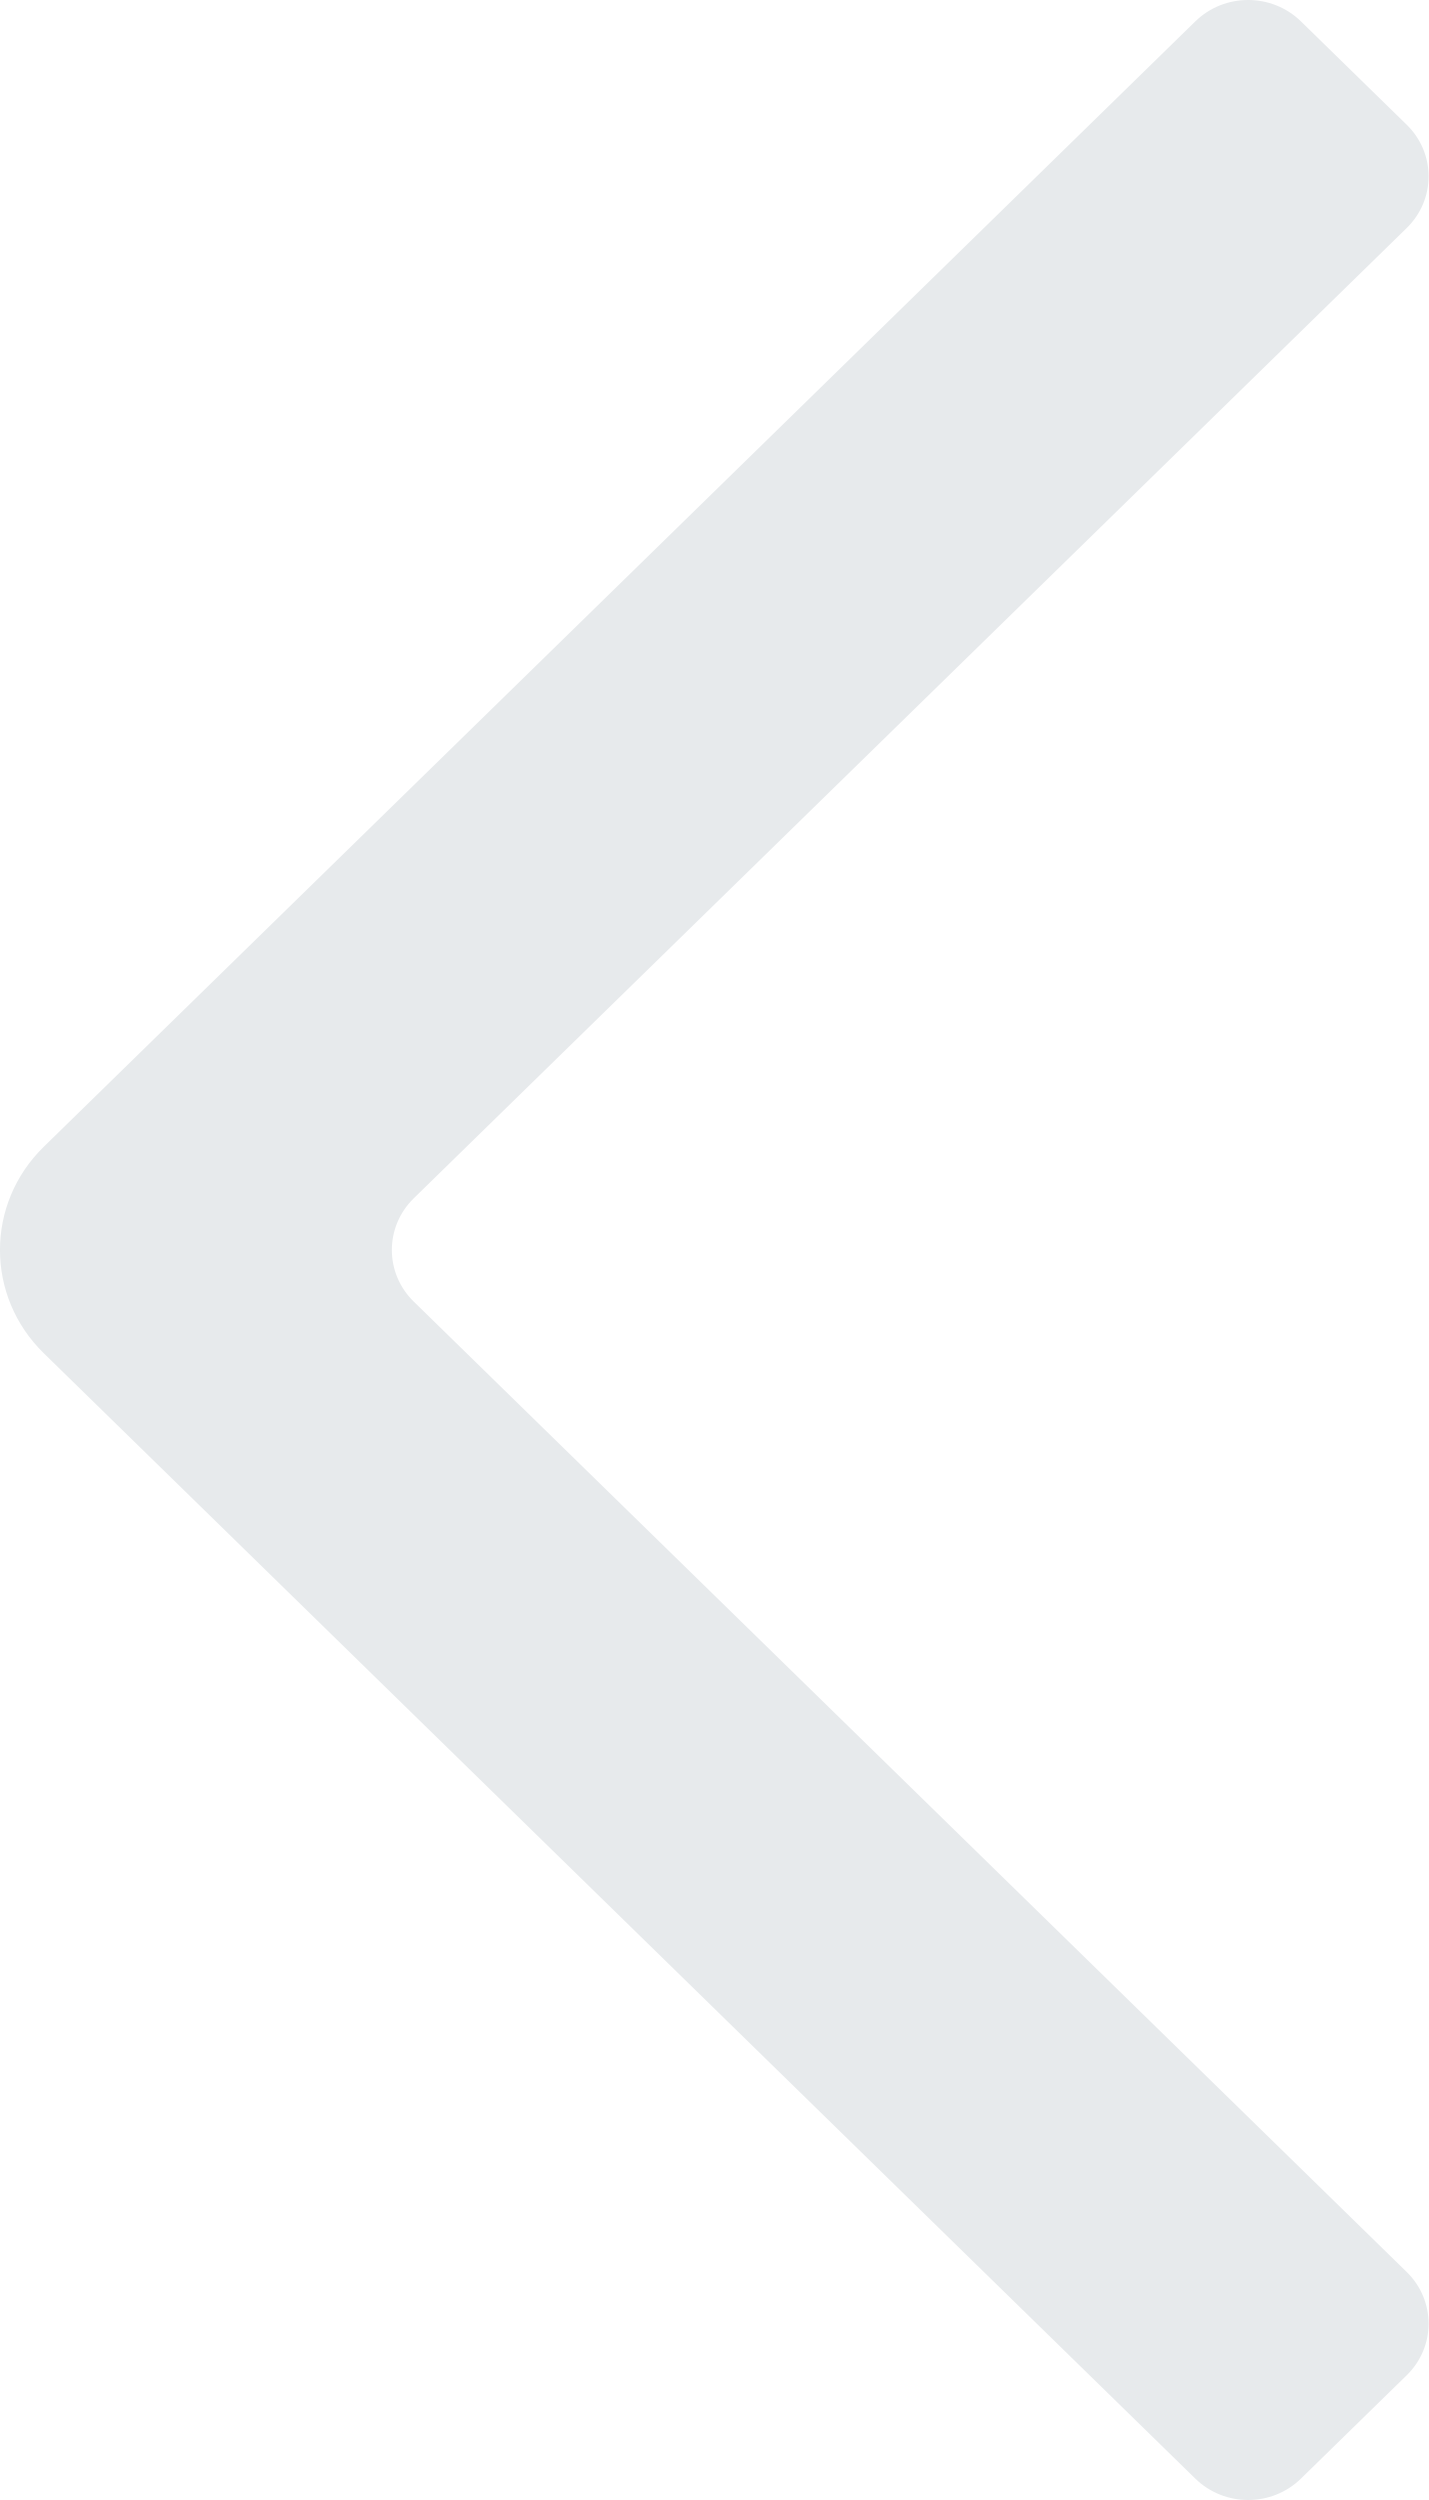
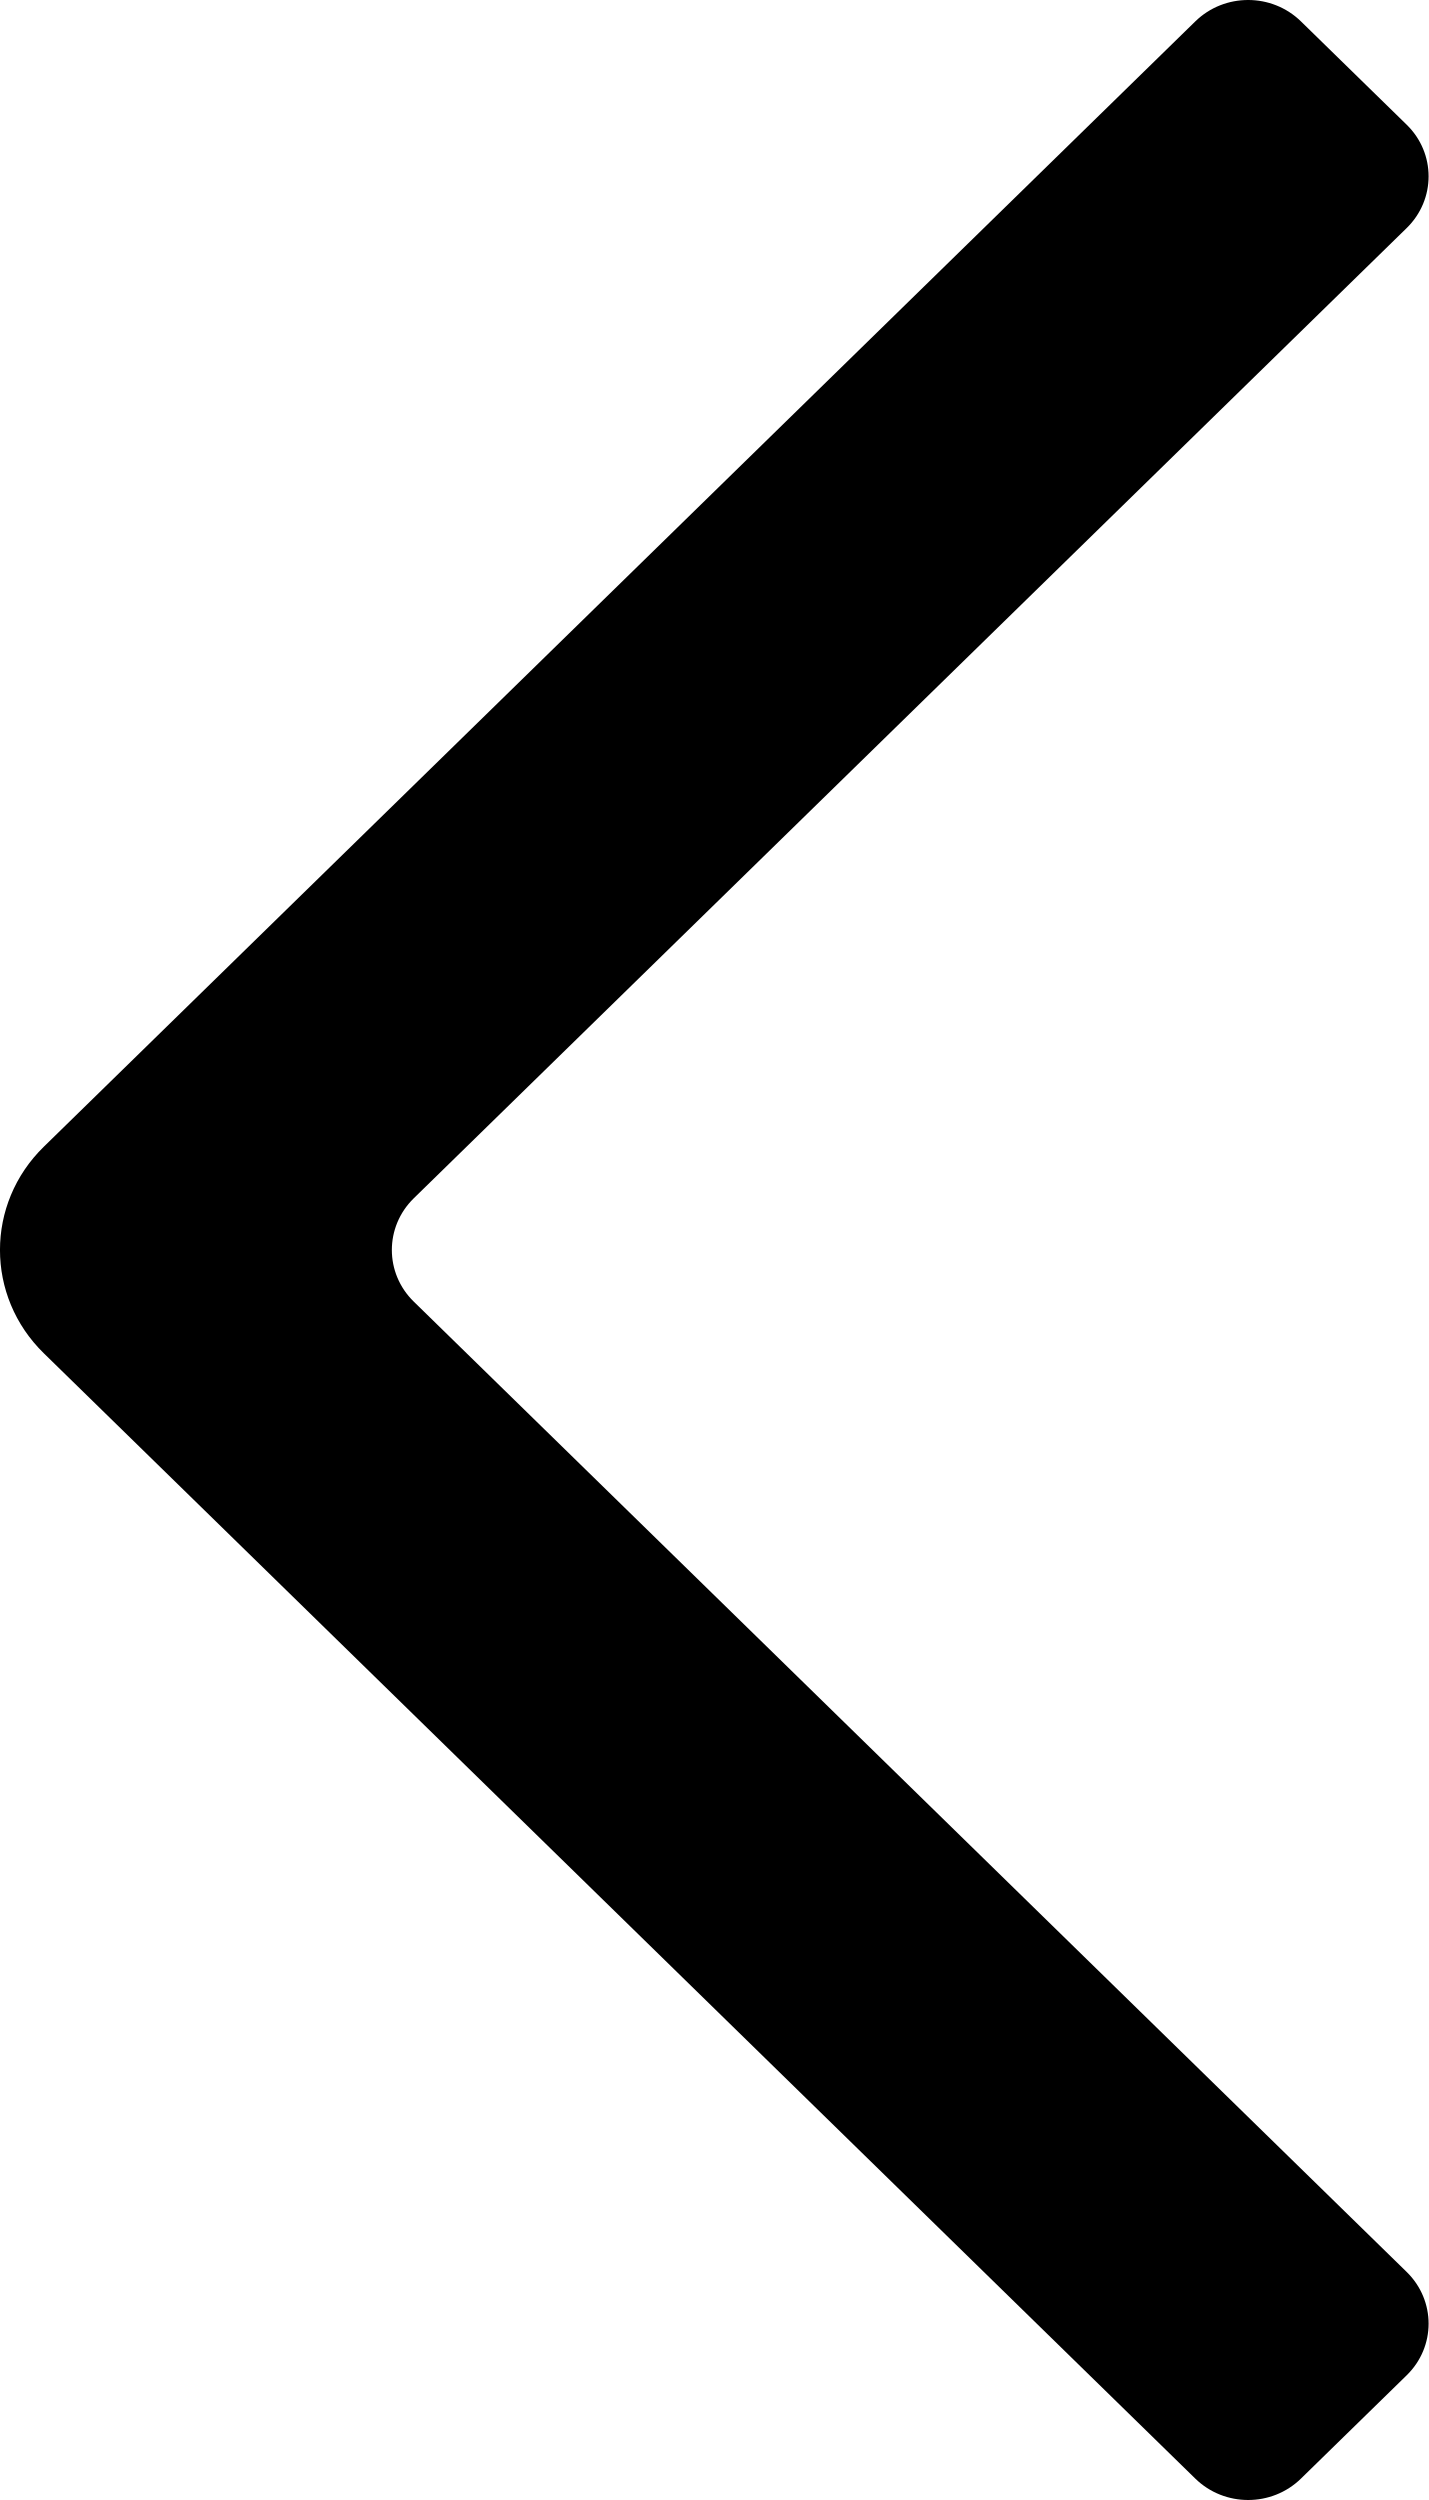
<svg xmlns="http://www.w3.org/2000/svg" width="16px" height="28px" viewBox="0 0 16 28" version="1.1">
  <defs />
-   <g id="Landing-Page-1" stroke="none" stroke-width="1" fill="none" fill-rule="evenodd">
-     <g id="Mlocum---Doctors---Homepage" transform="translate(-151, -4911)" fill="#E7EAEC">
+   <g id="Landing-Page-1" stroke="none" stroke-width="1" fill-rule="evenodd">
+     <g id="Mlocum---Doctors---Homepage" transform="translate(-151, -4911)">
      <g id="Groups" transform="translate(0, -3)">
        <g id="Testimonials" transform="translate(0, 4580)">
          <path d="M151.491,349.157 C150.836,348.518 150.836,347.482 151.491,346.843 L164.387,334.24 C164.714,333.92 165.244,333.92 165.571,334.24 L166.755,335.397 C167.082,335.716 167.082,336.234 166.755,336.554 L155.634,347.421 C155.307,347.741 155.307,348.259 155.634,348.578 L166.755,359.446 C167.082,359.766 167.082,360.284 166.755,360.603 L165.571,361.76 C165.244,362.08 164.714,362.08 164.387,361.76 L151.491,349.157 Z" id="Icon" />
        </g>
      </g>
    </g>
  </g>
</svg>
